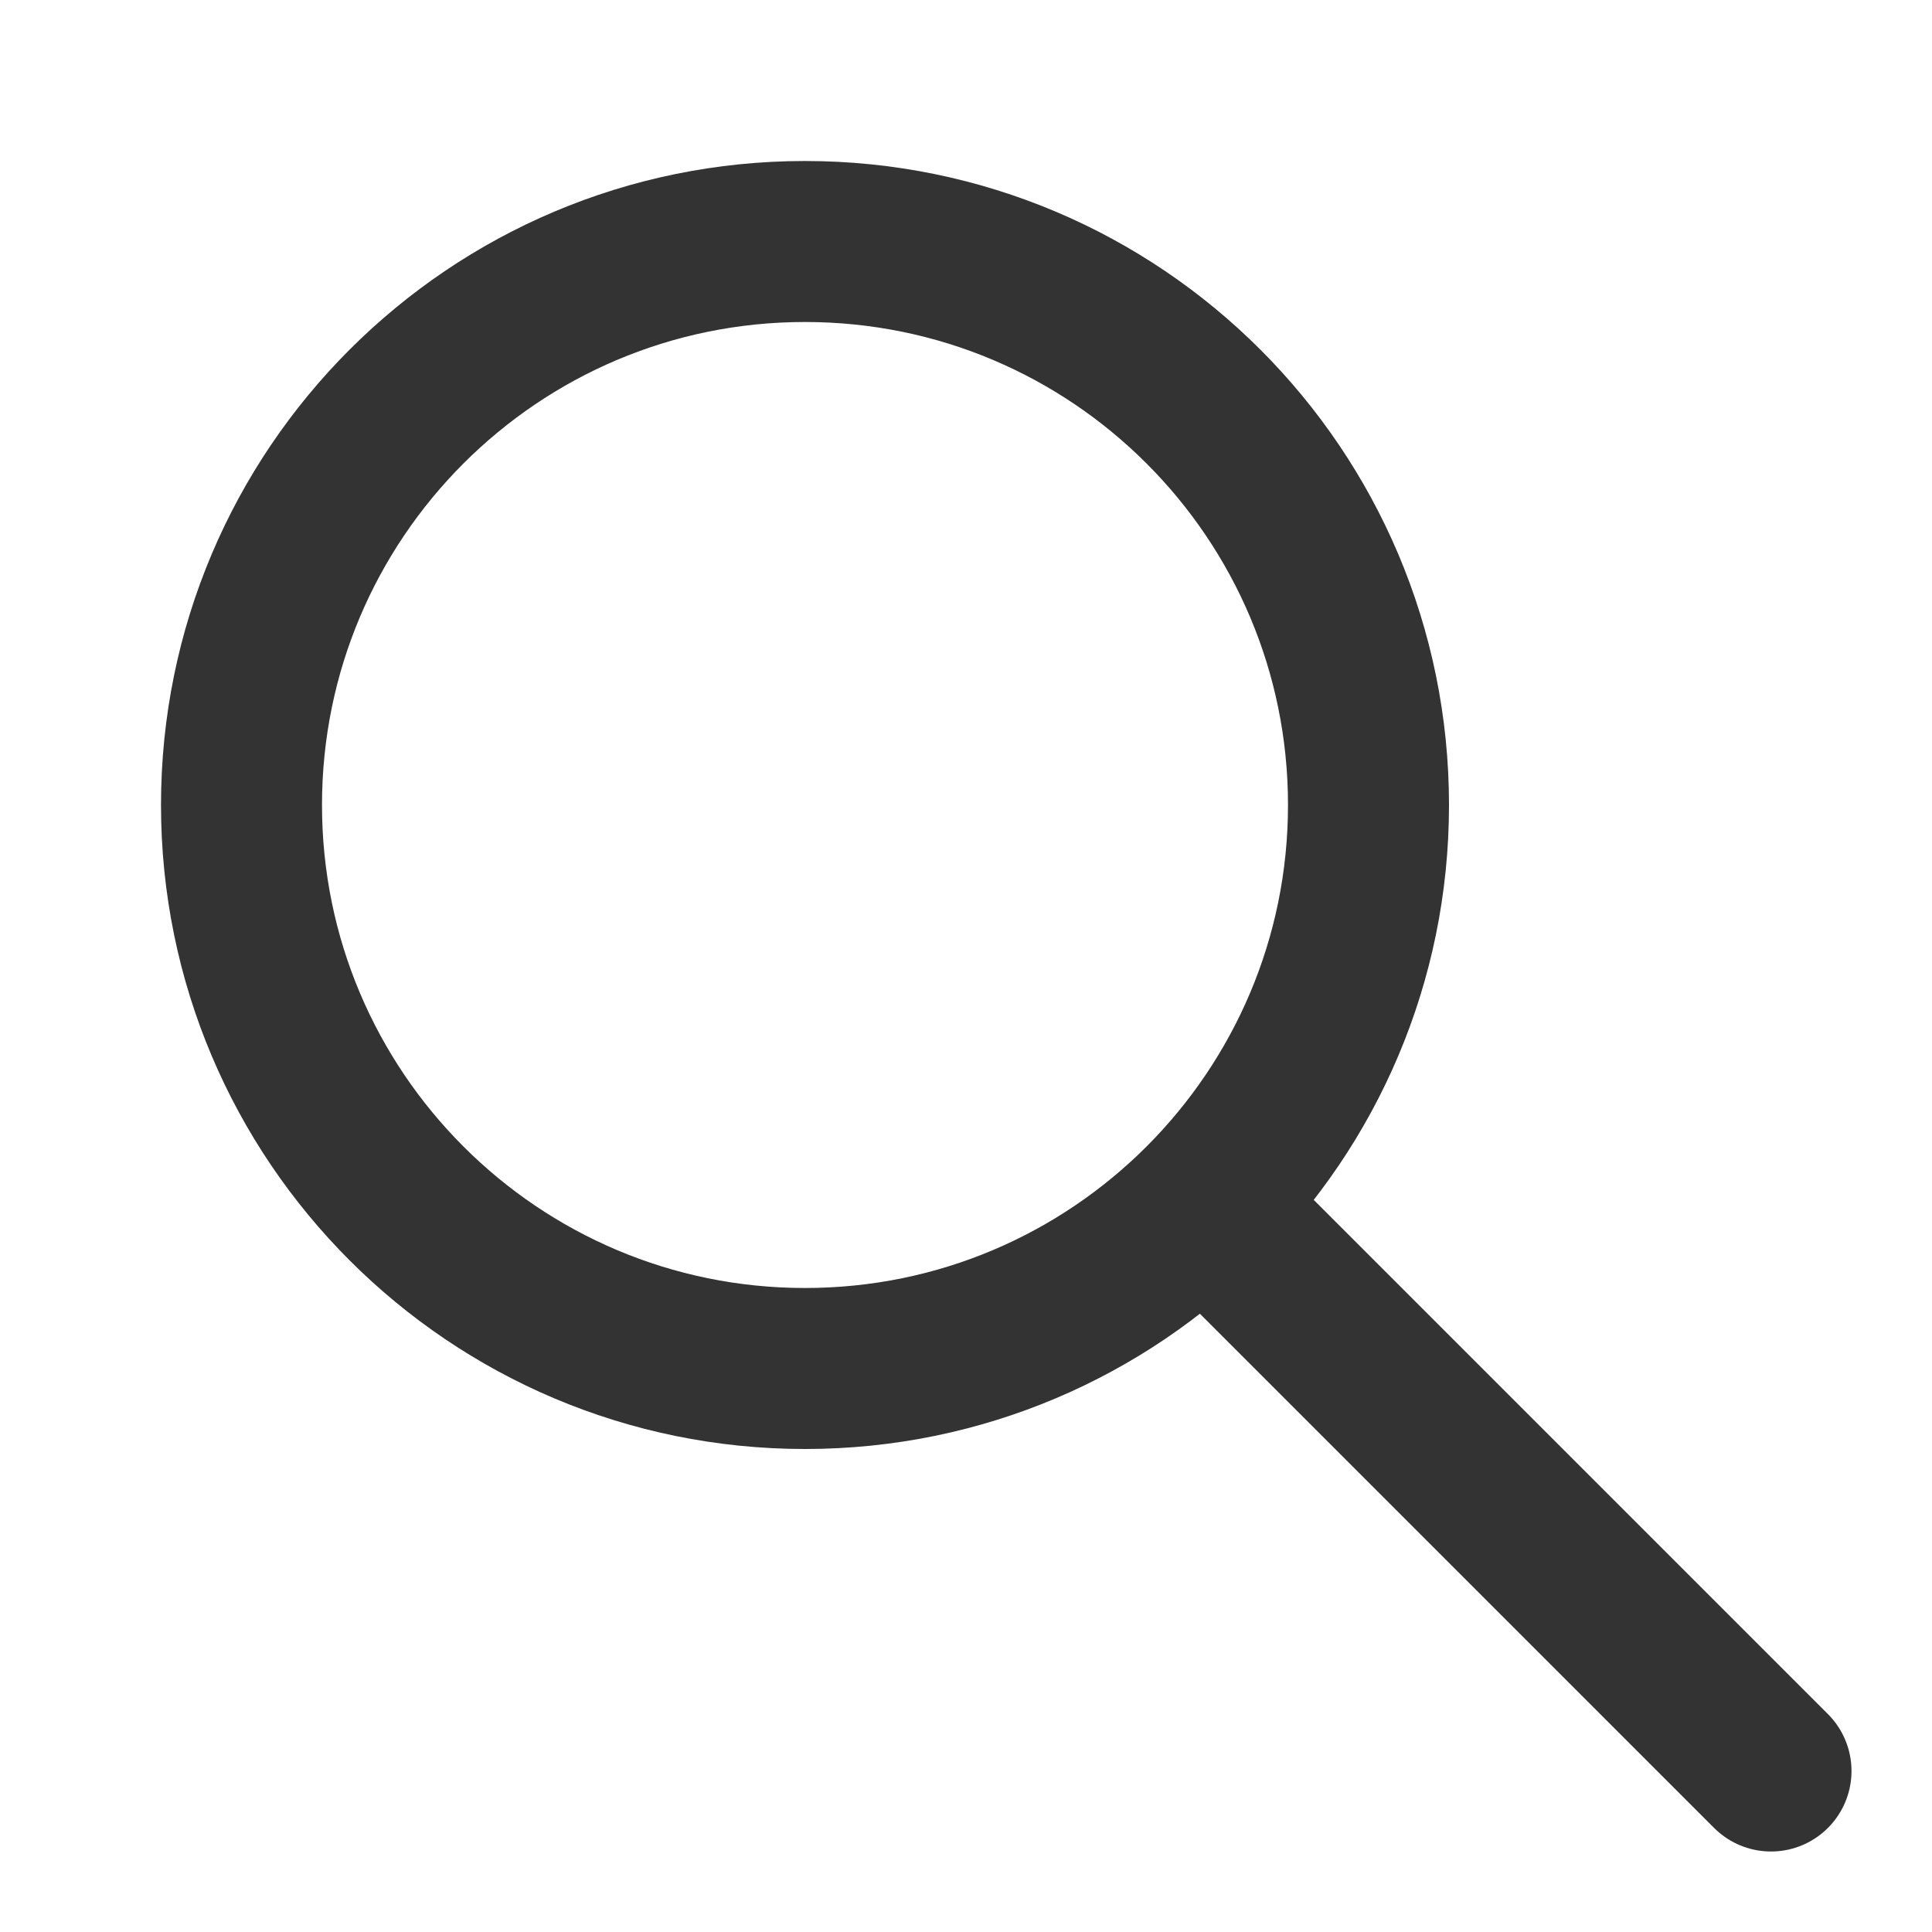
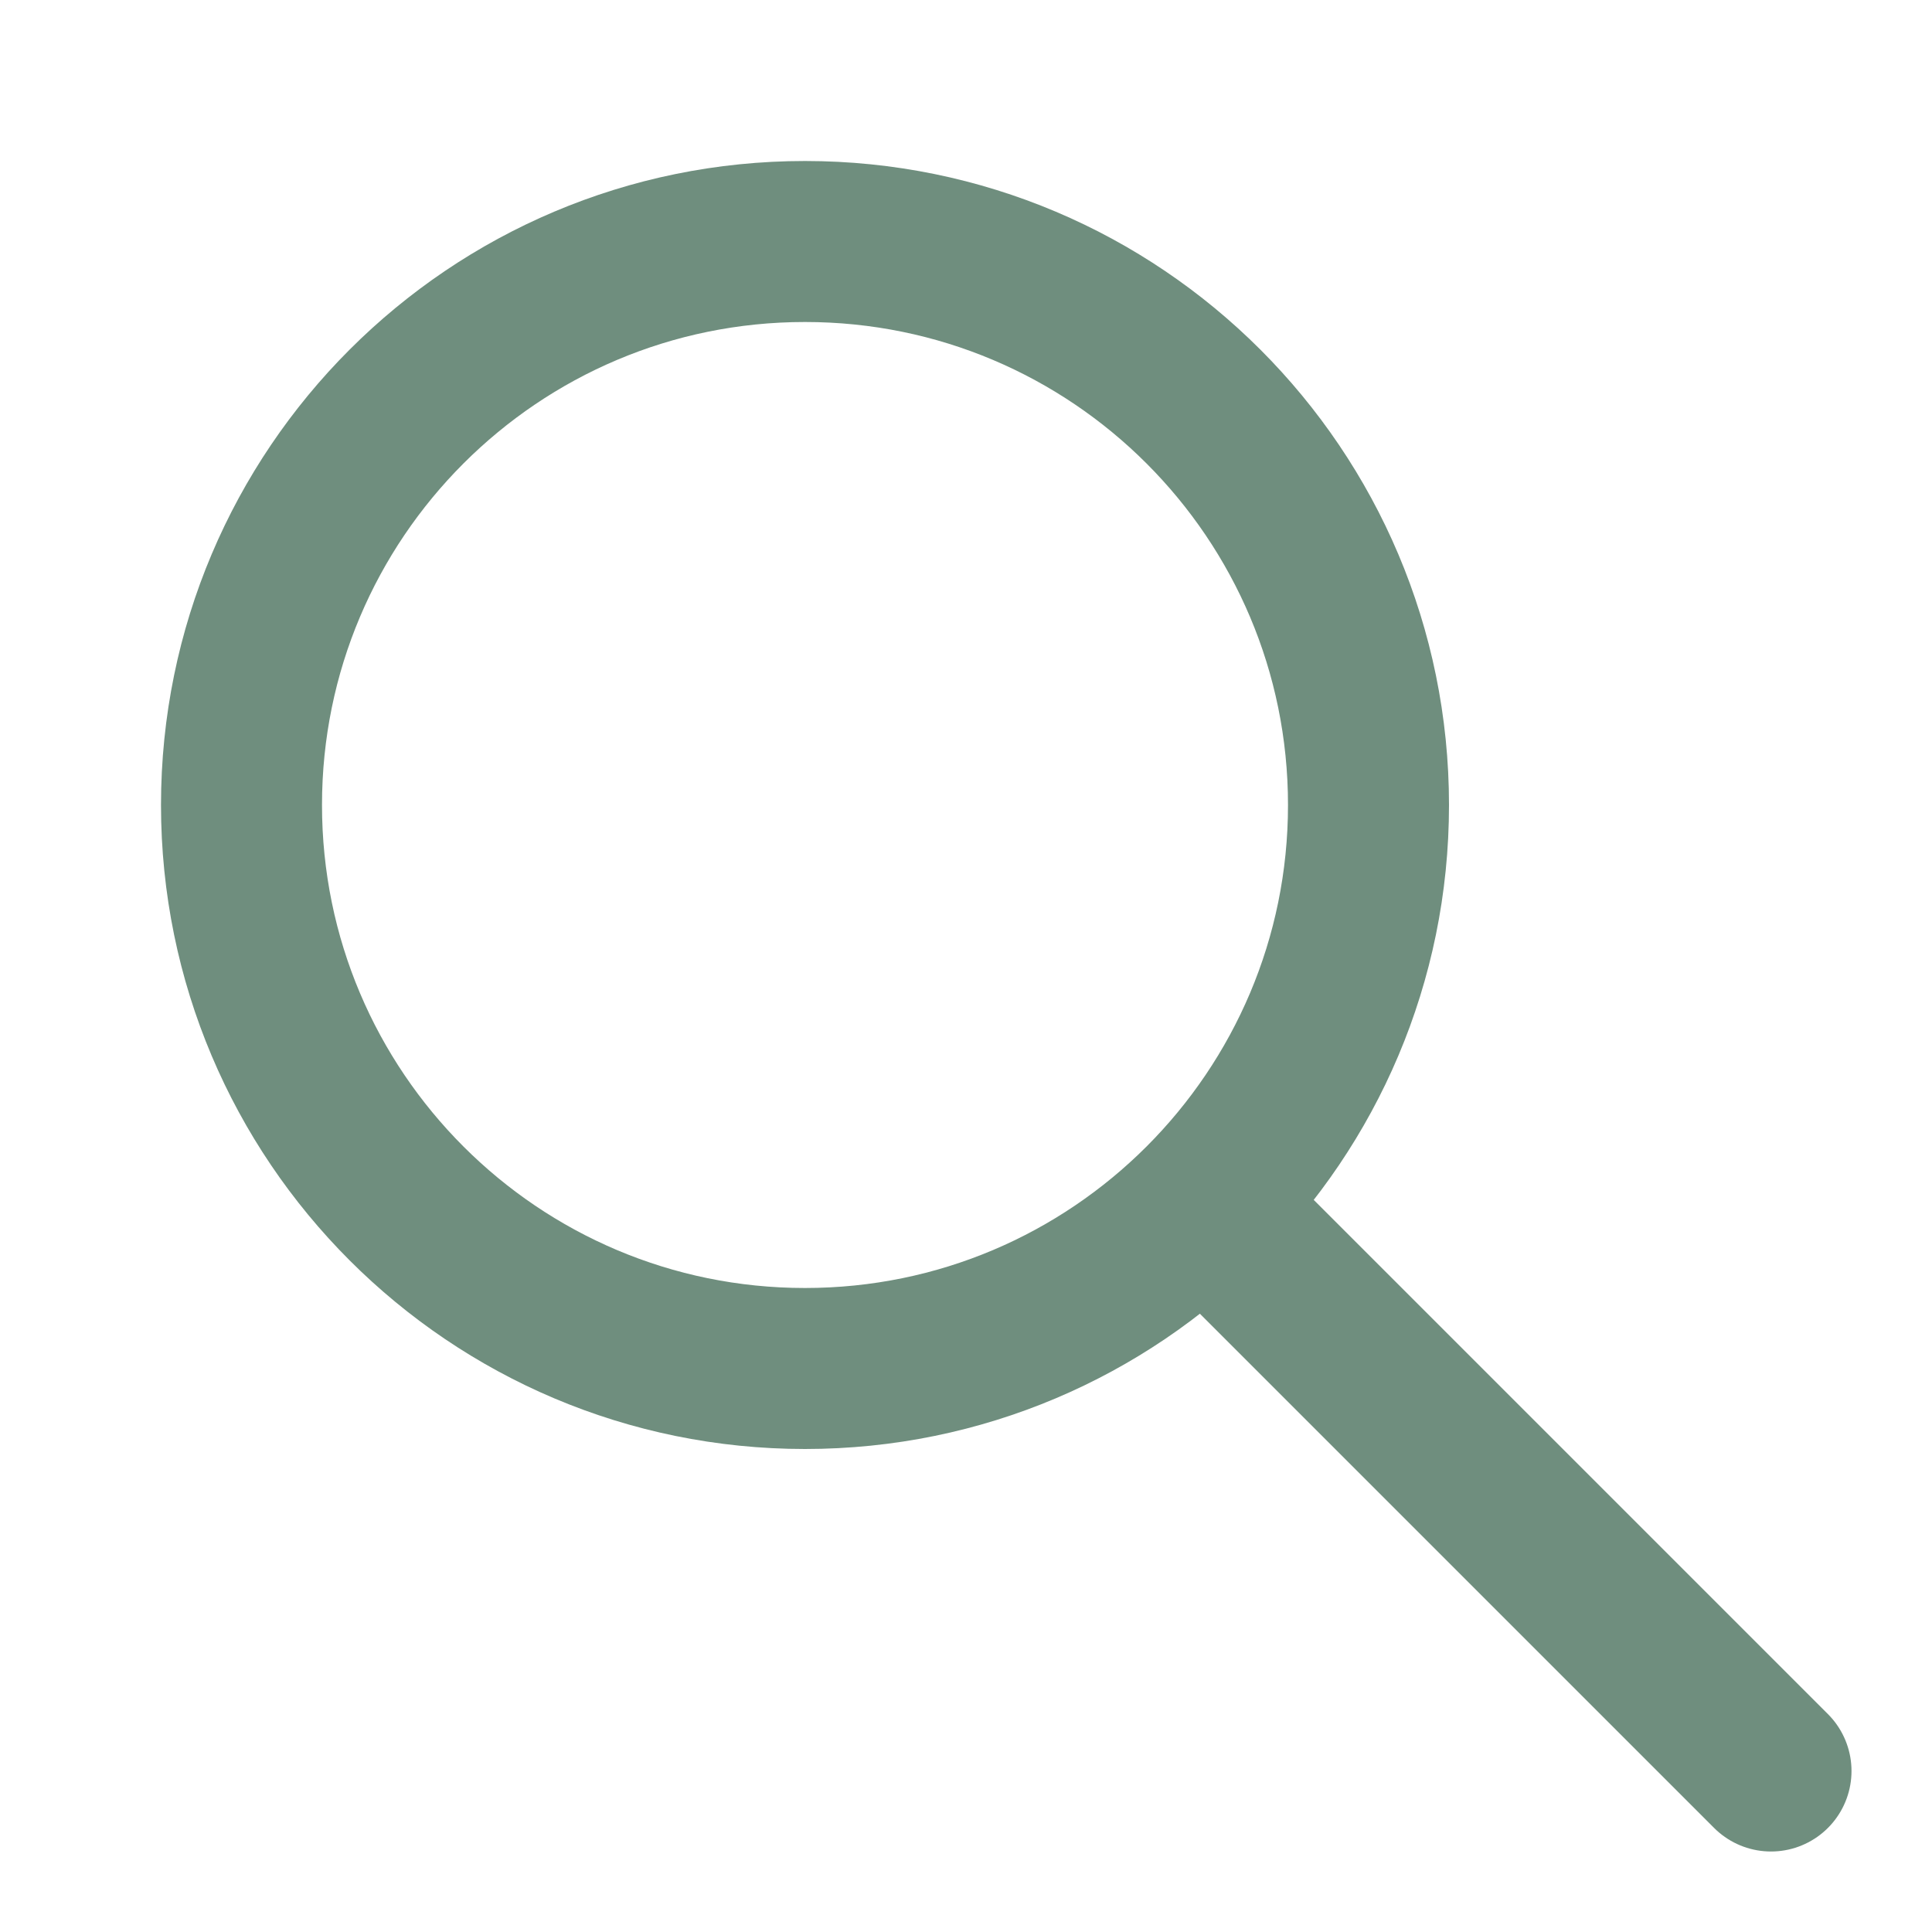
<svg xmlns="http://www.w3.org/2000/svg" viewBox="0 0 24 24">
-   <circle cx="10" cy="10" r="7" fill="none" stroke="#333333" stroke-width="2" />
-   <line x1="15" y1="15" x2="22" y2="22" stroke="#333333" stroke-width="2" stroke-linecap="round" />
+   <circle cx="10" cy="10" r="7" fill="none" stroke="#6F8E7E" stroke-width="2" />
+   <line x1="15" y1="15" x2="22" y2="22" stroke="#6F8E7E" stroke-width="2" stroke-linecap="round" />
</svg>
